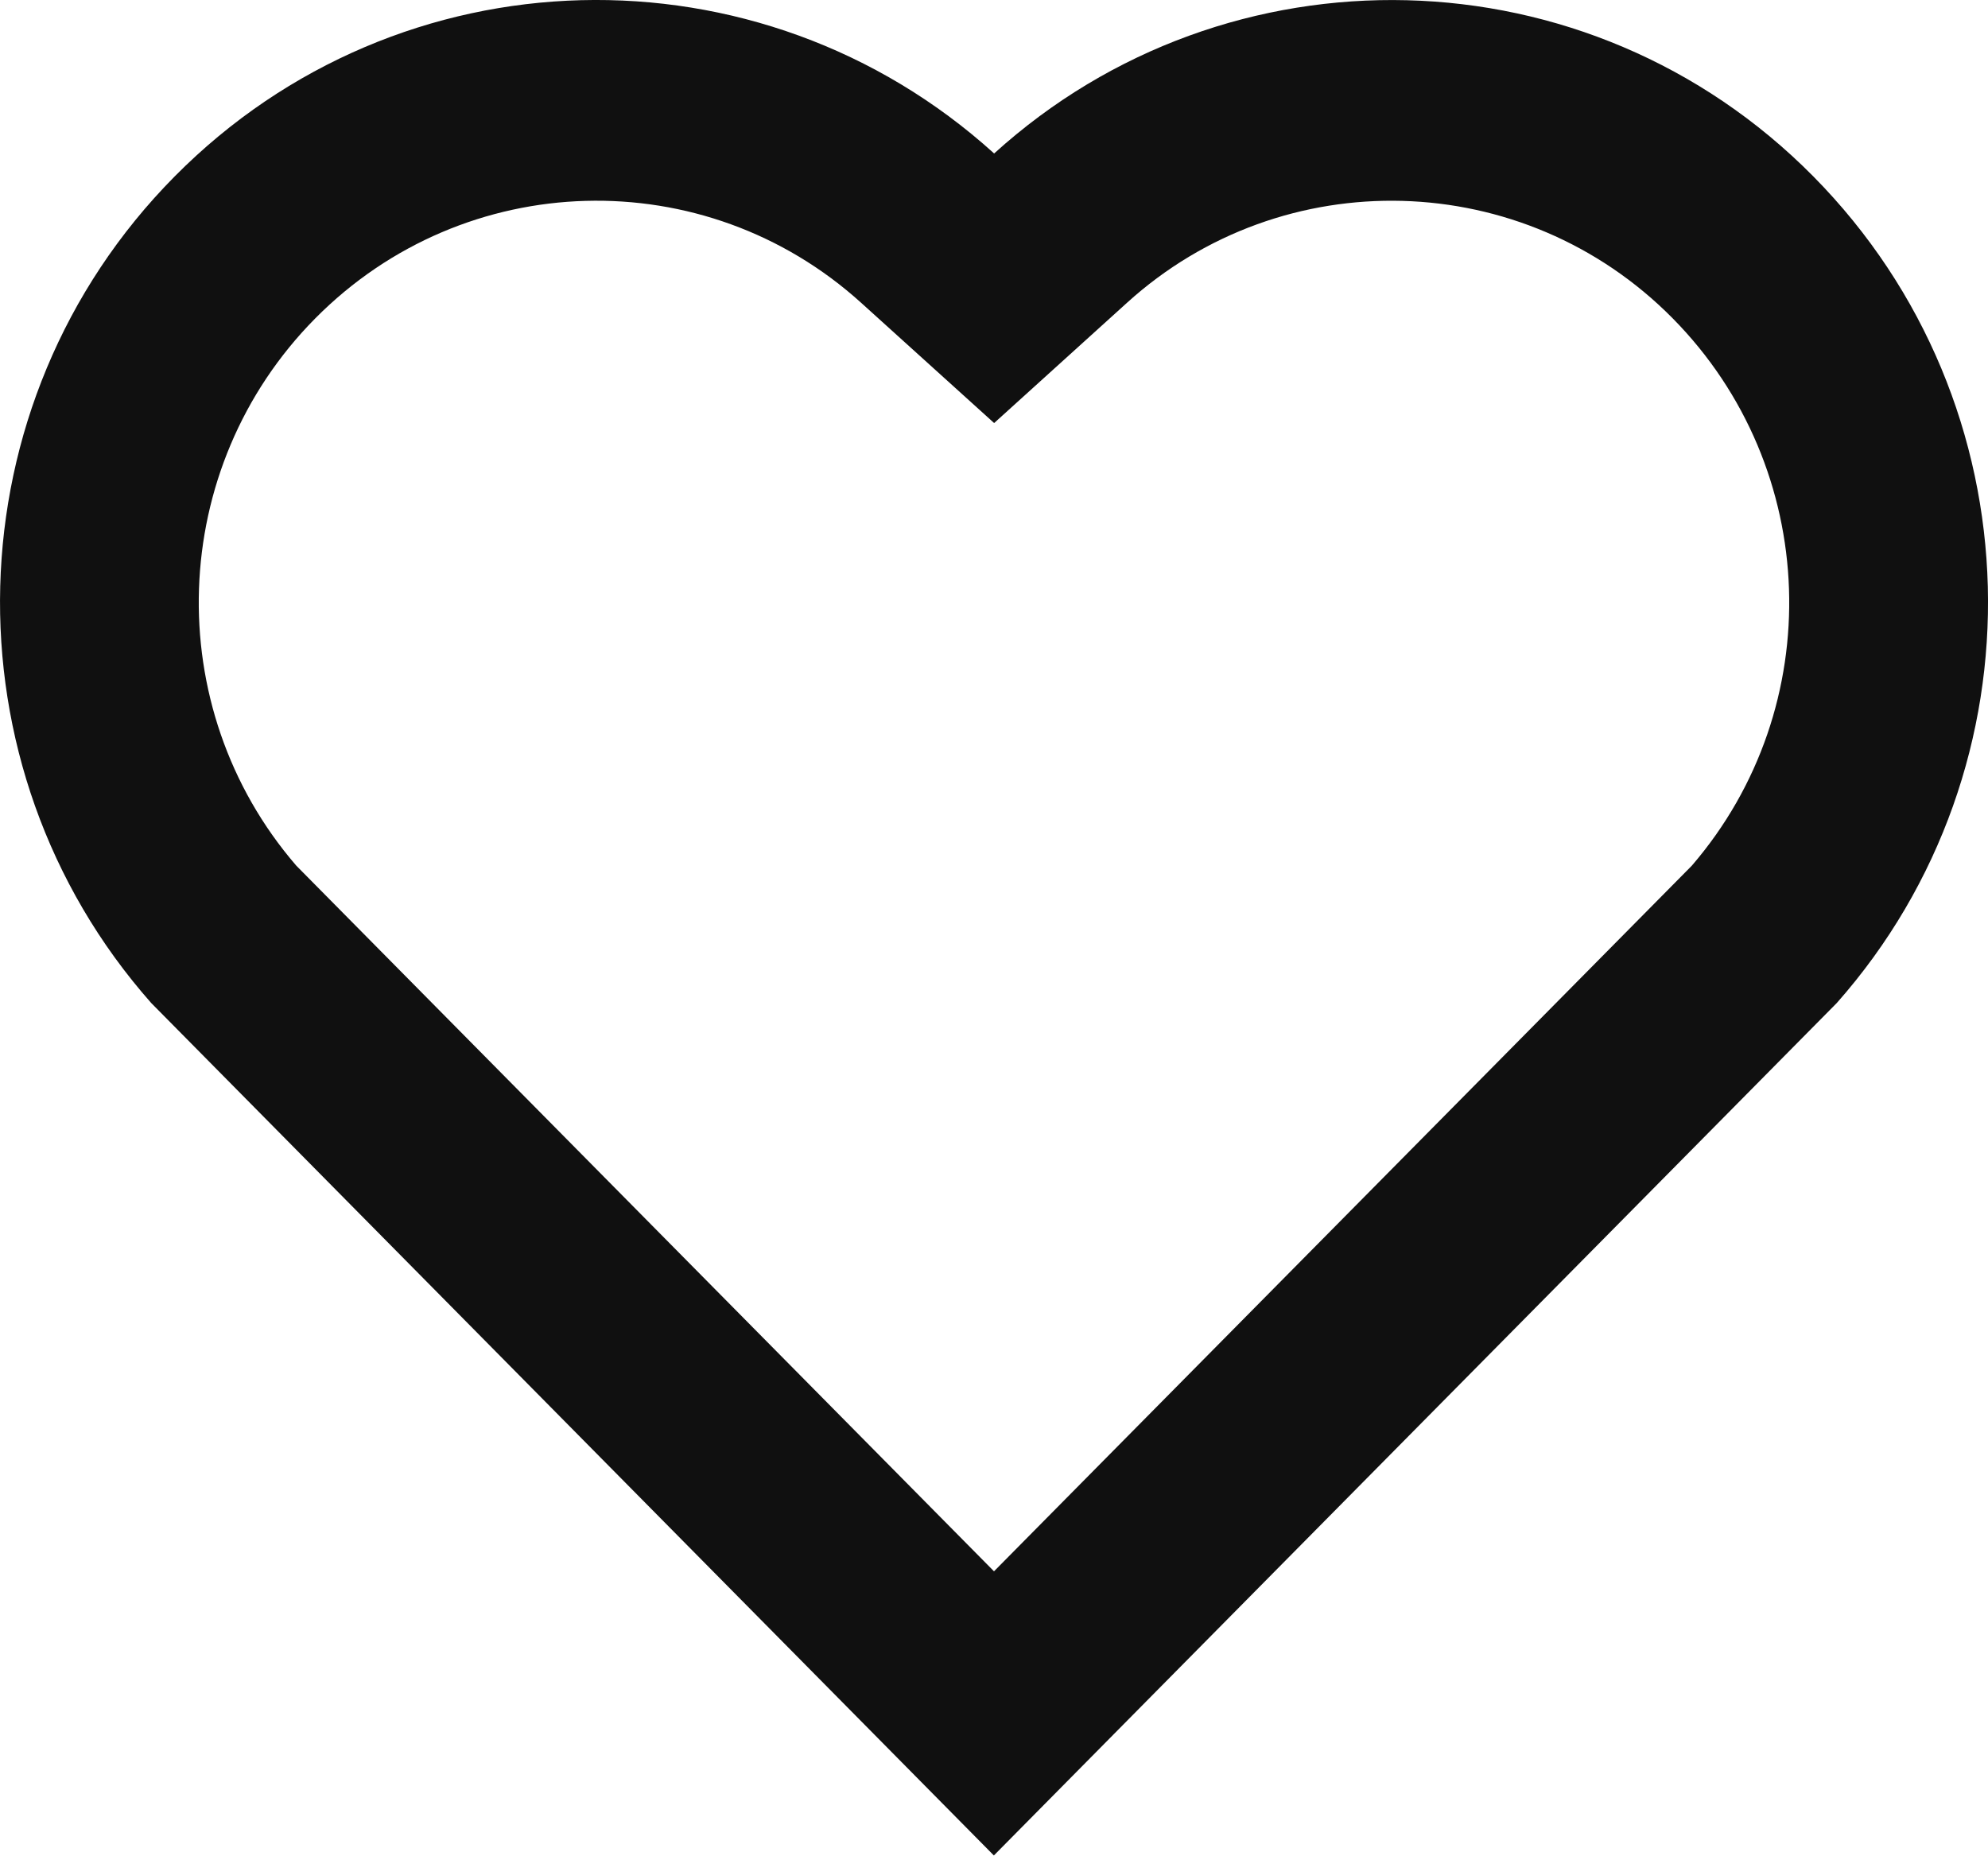
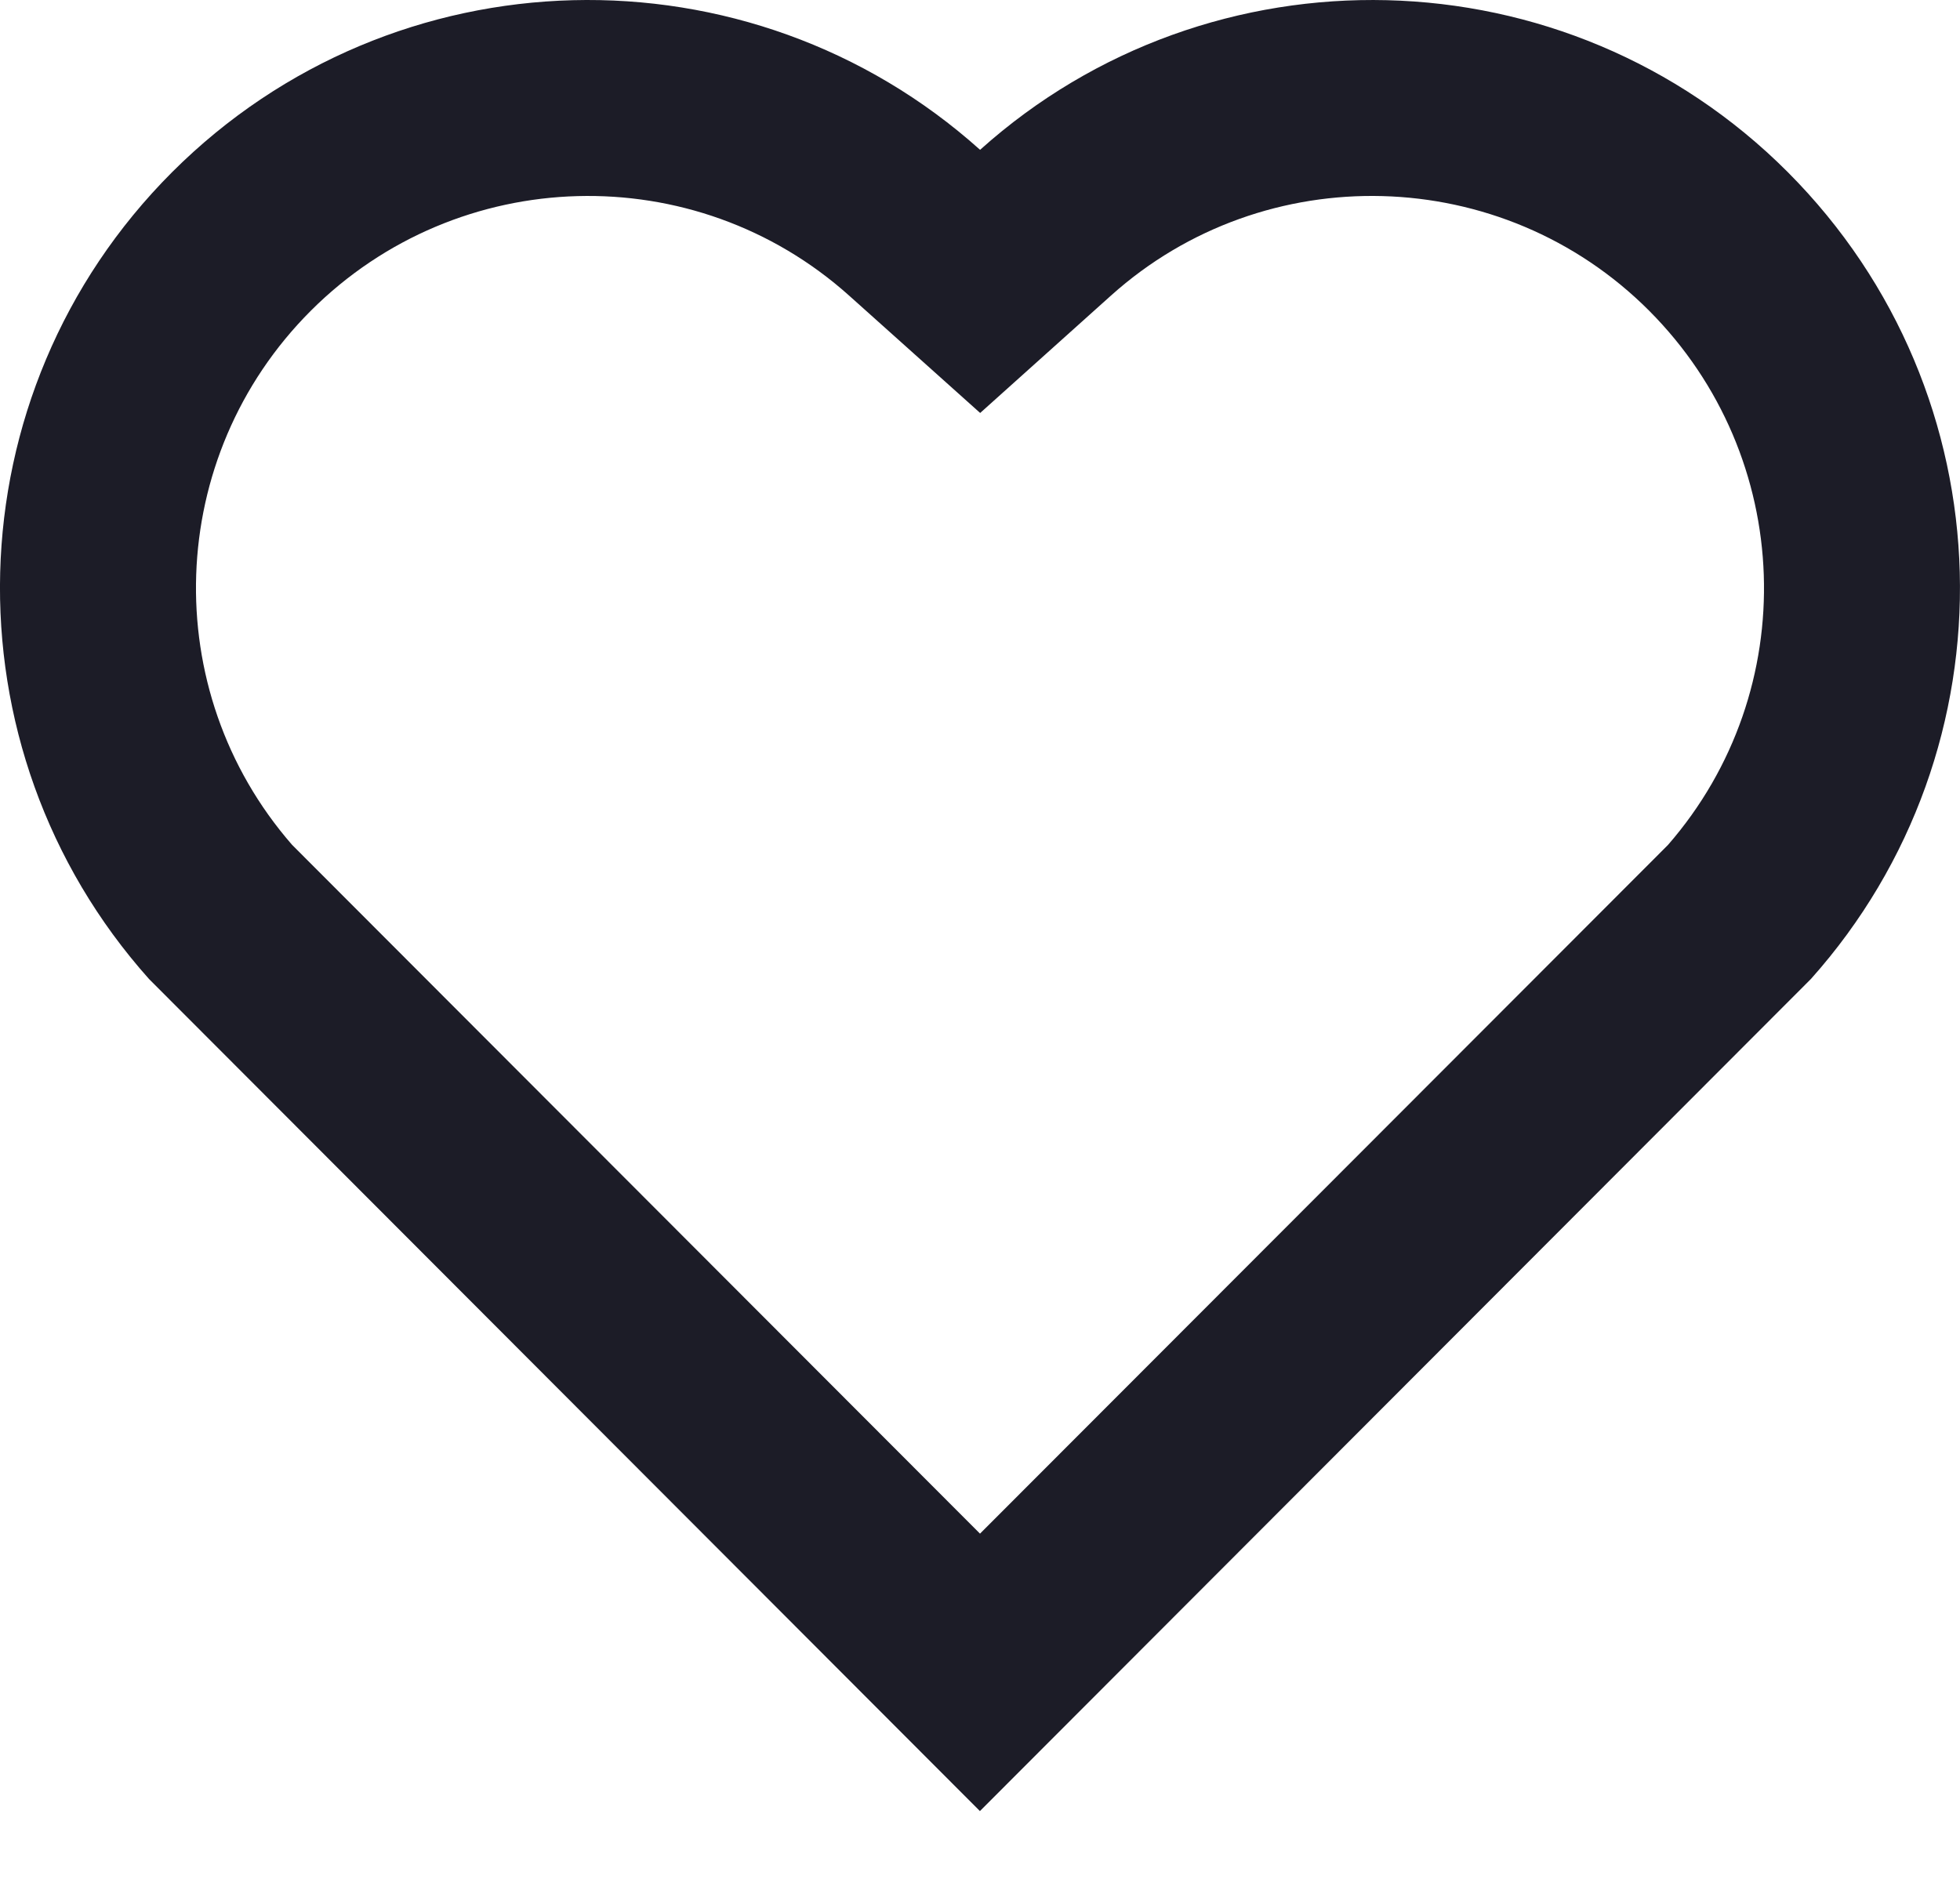
- <svg xmlns="http://www.w3.org/2000/svg" width="15" height="14" viewBox="0 0 15 14" fill="none">
-   <path d="M7.501 1.158C9.262 -0.439 11.985 -0.386 13.682 1.331C15.379 3.048 15.437 5.784 13.859 7.568L7.499 14L1.141 7.568C-0.437 5.784 -0.378 3.044 1.318 1.331C3.016 -0.384 5.734 -0.442 7.501 1.158ZM12.62 2.401C11.495 1.263 9.68 1.217 8.503 2.285L7.501 3.192L6.499 2.286C5.318 1.216 3.507 1.263 2.379 2.402C1.261 3.531 1.205 5.337 2.235 6.531L7.5 11.856L12.765 6.532C13.795 5.337 13.739 3.533 12.62 2.401Z" fill="#101010" />
+ <svg xmlns="http://www.w3.org/2000/svg" width="24" height="23" viewBox="0 0 24 23" fill="none">
+   <path d="M12.001 1.835C14.82 -0.696 19.176 -0.612 21.891 2.108C24.605 4.83 24.699 9.164 22.174 11.991L11.999 22.182L1.825 11.991C-0.7 9.164 -0.605 4.823 2.108 2.108C4.826 -0.608 9.174 -0.7 12.001 1.835ZM20.192 3.804C18.392 2.002 15.488 1.928 13.604 3.62L12.002 5.058L10.399 3.622C8.509 1.927 5.611 2.002 3.806 3.806C2.018 5.594 1.928 8.456 3.576 10.347L12 18.784L20.424 10.349C22.072 8.456 21.982 5.598 20.192 3.804Z" fill="#1C1C27" />
</svg>
